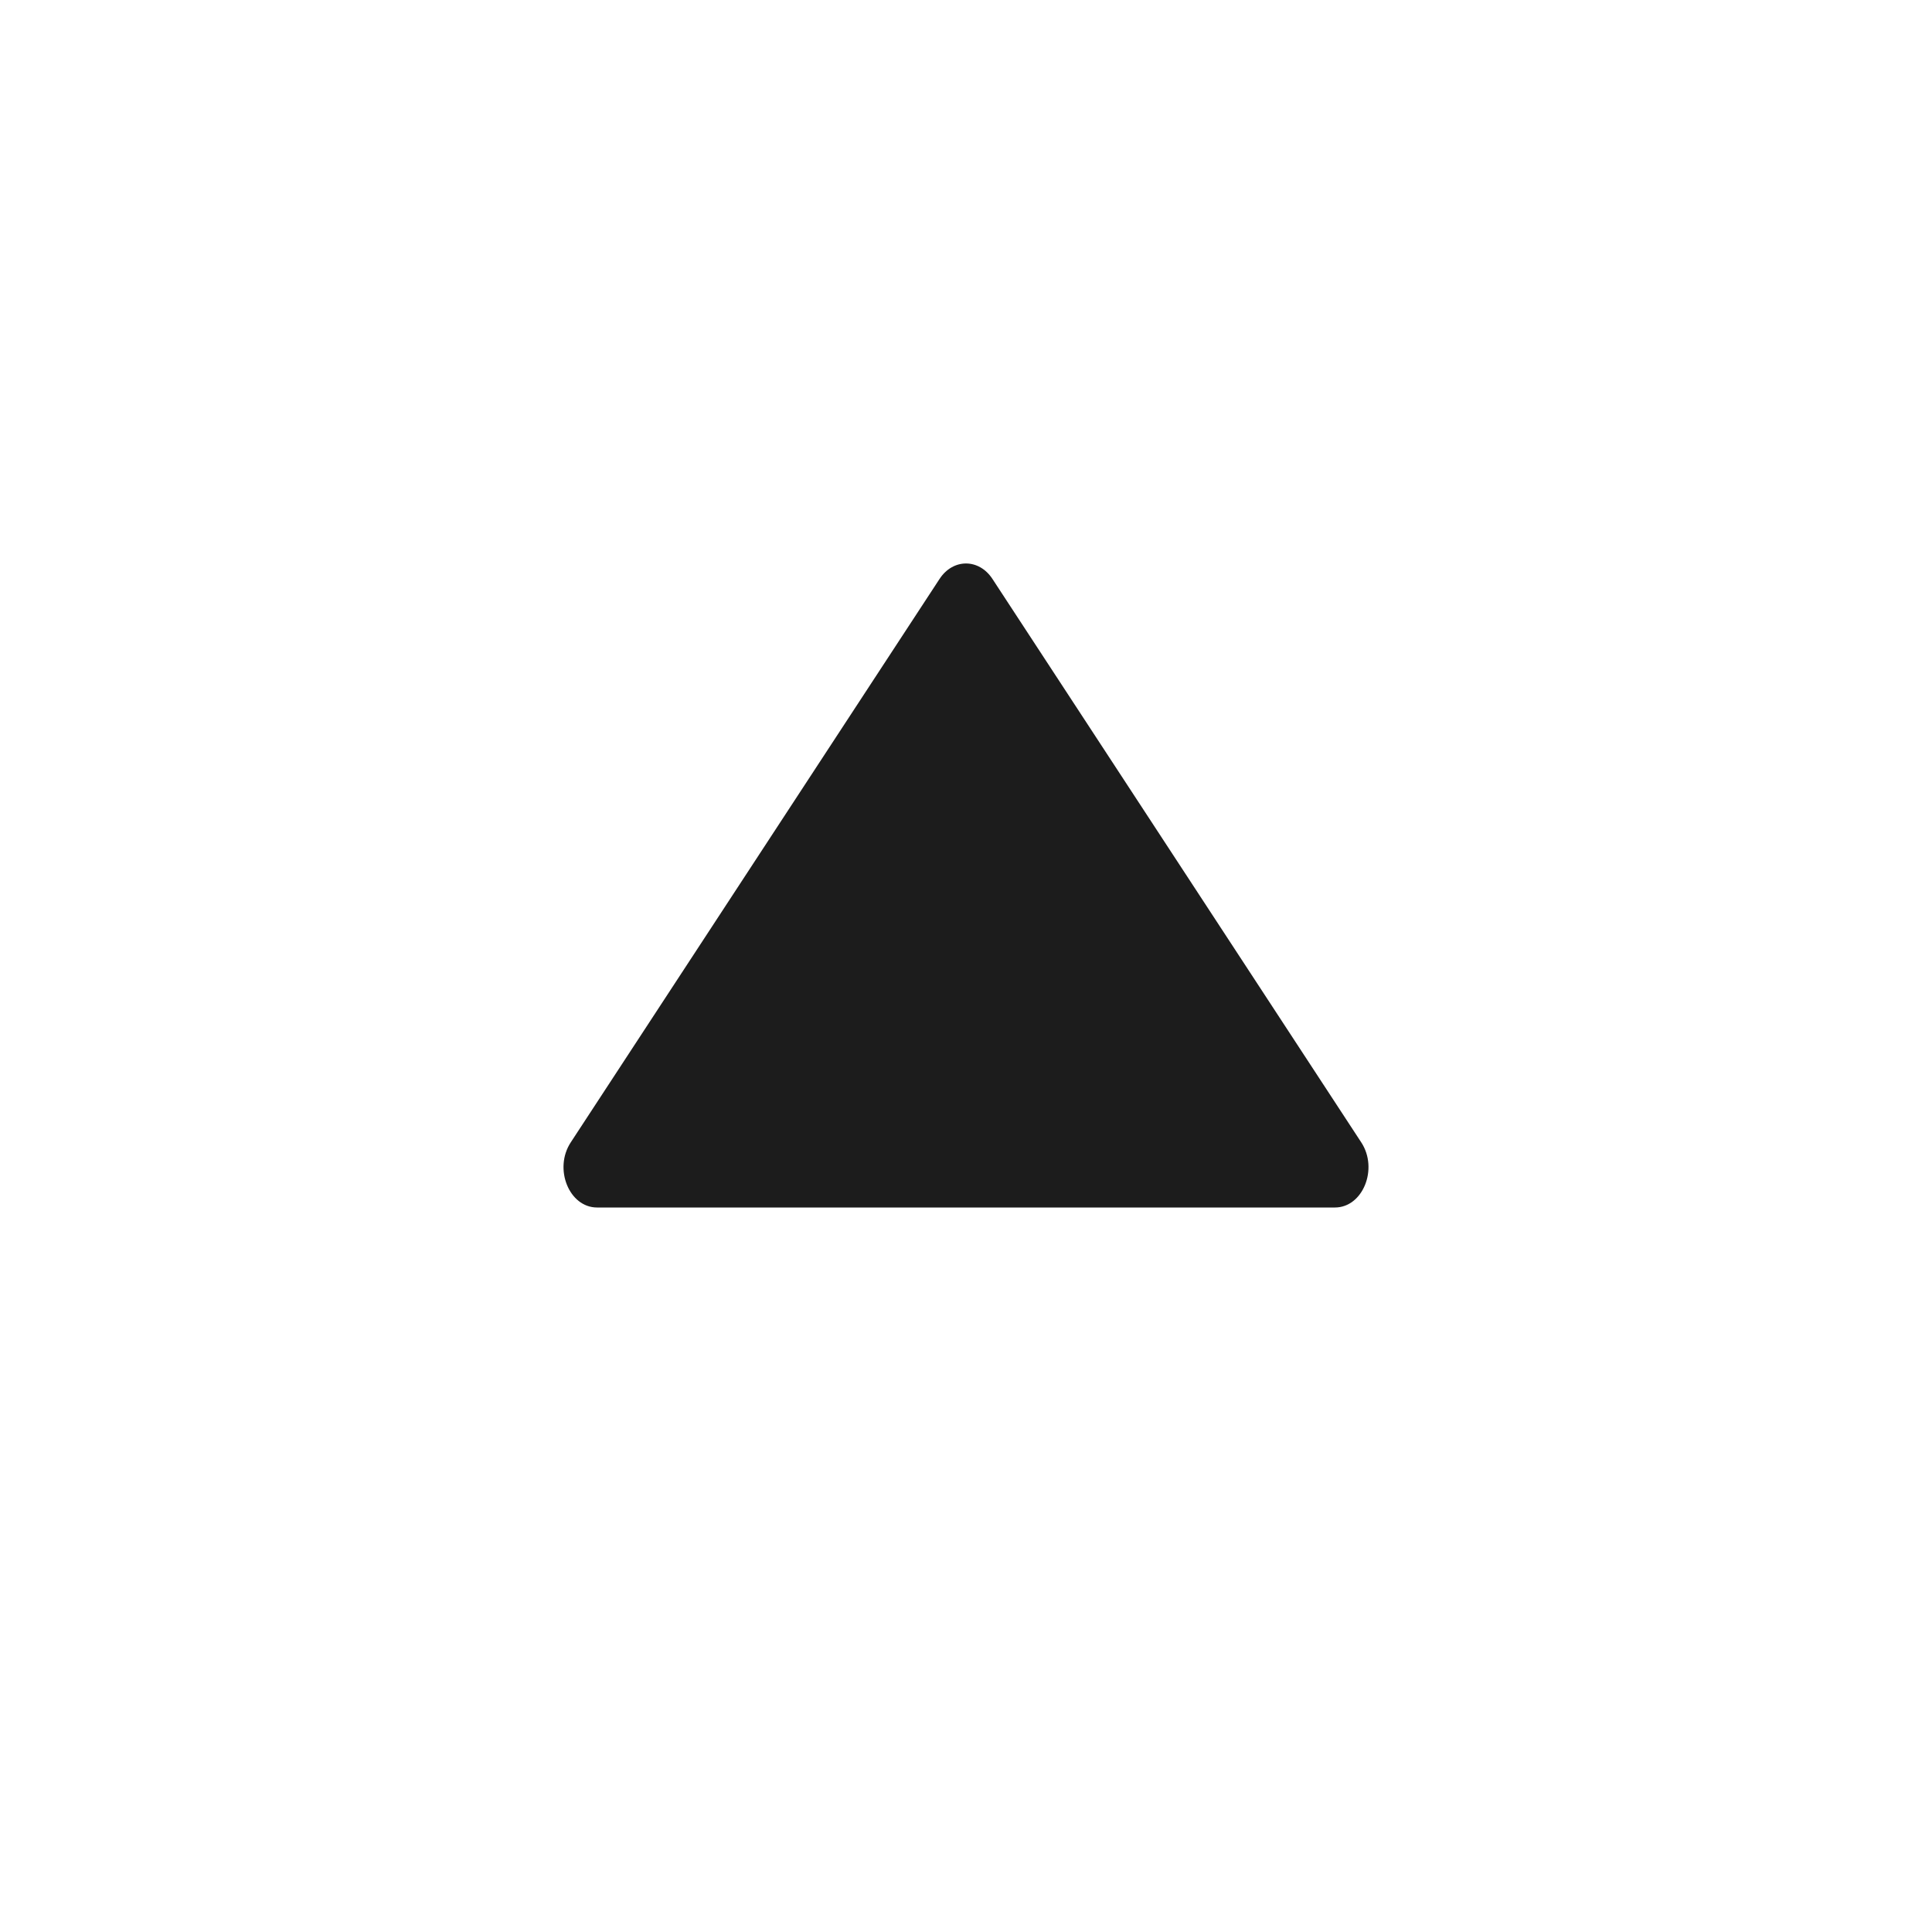
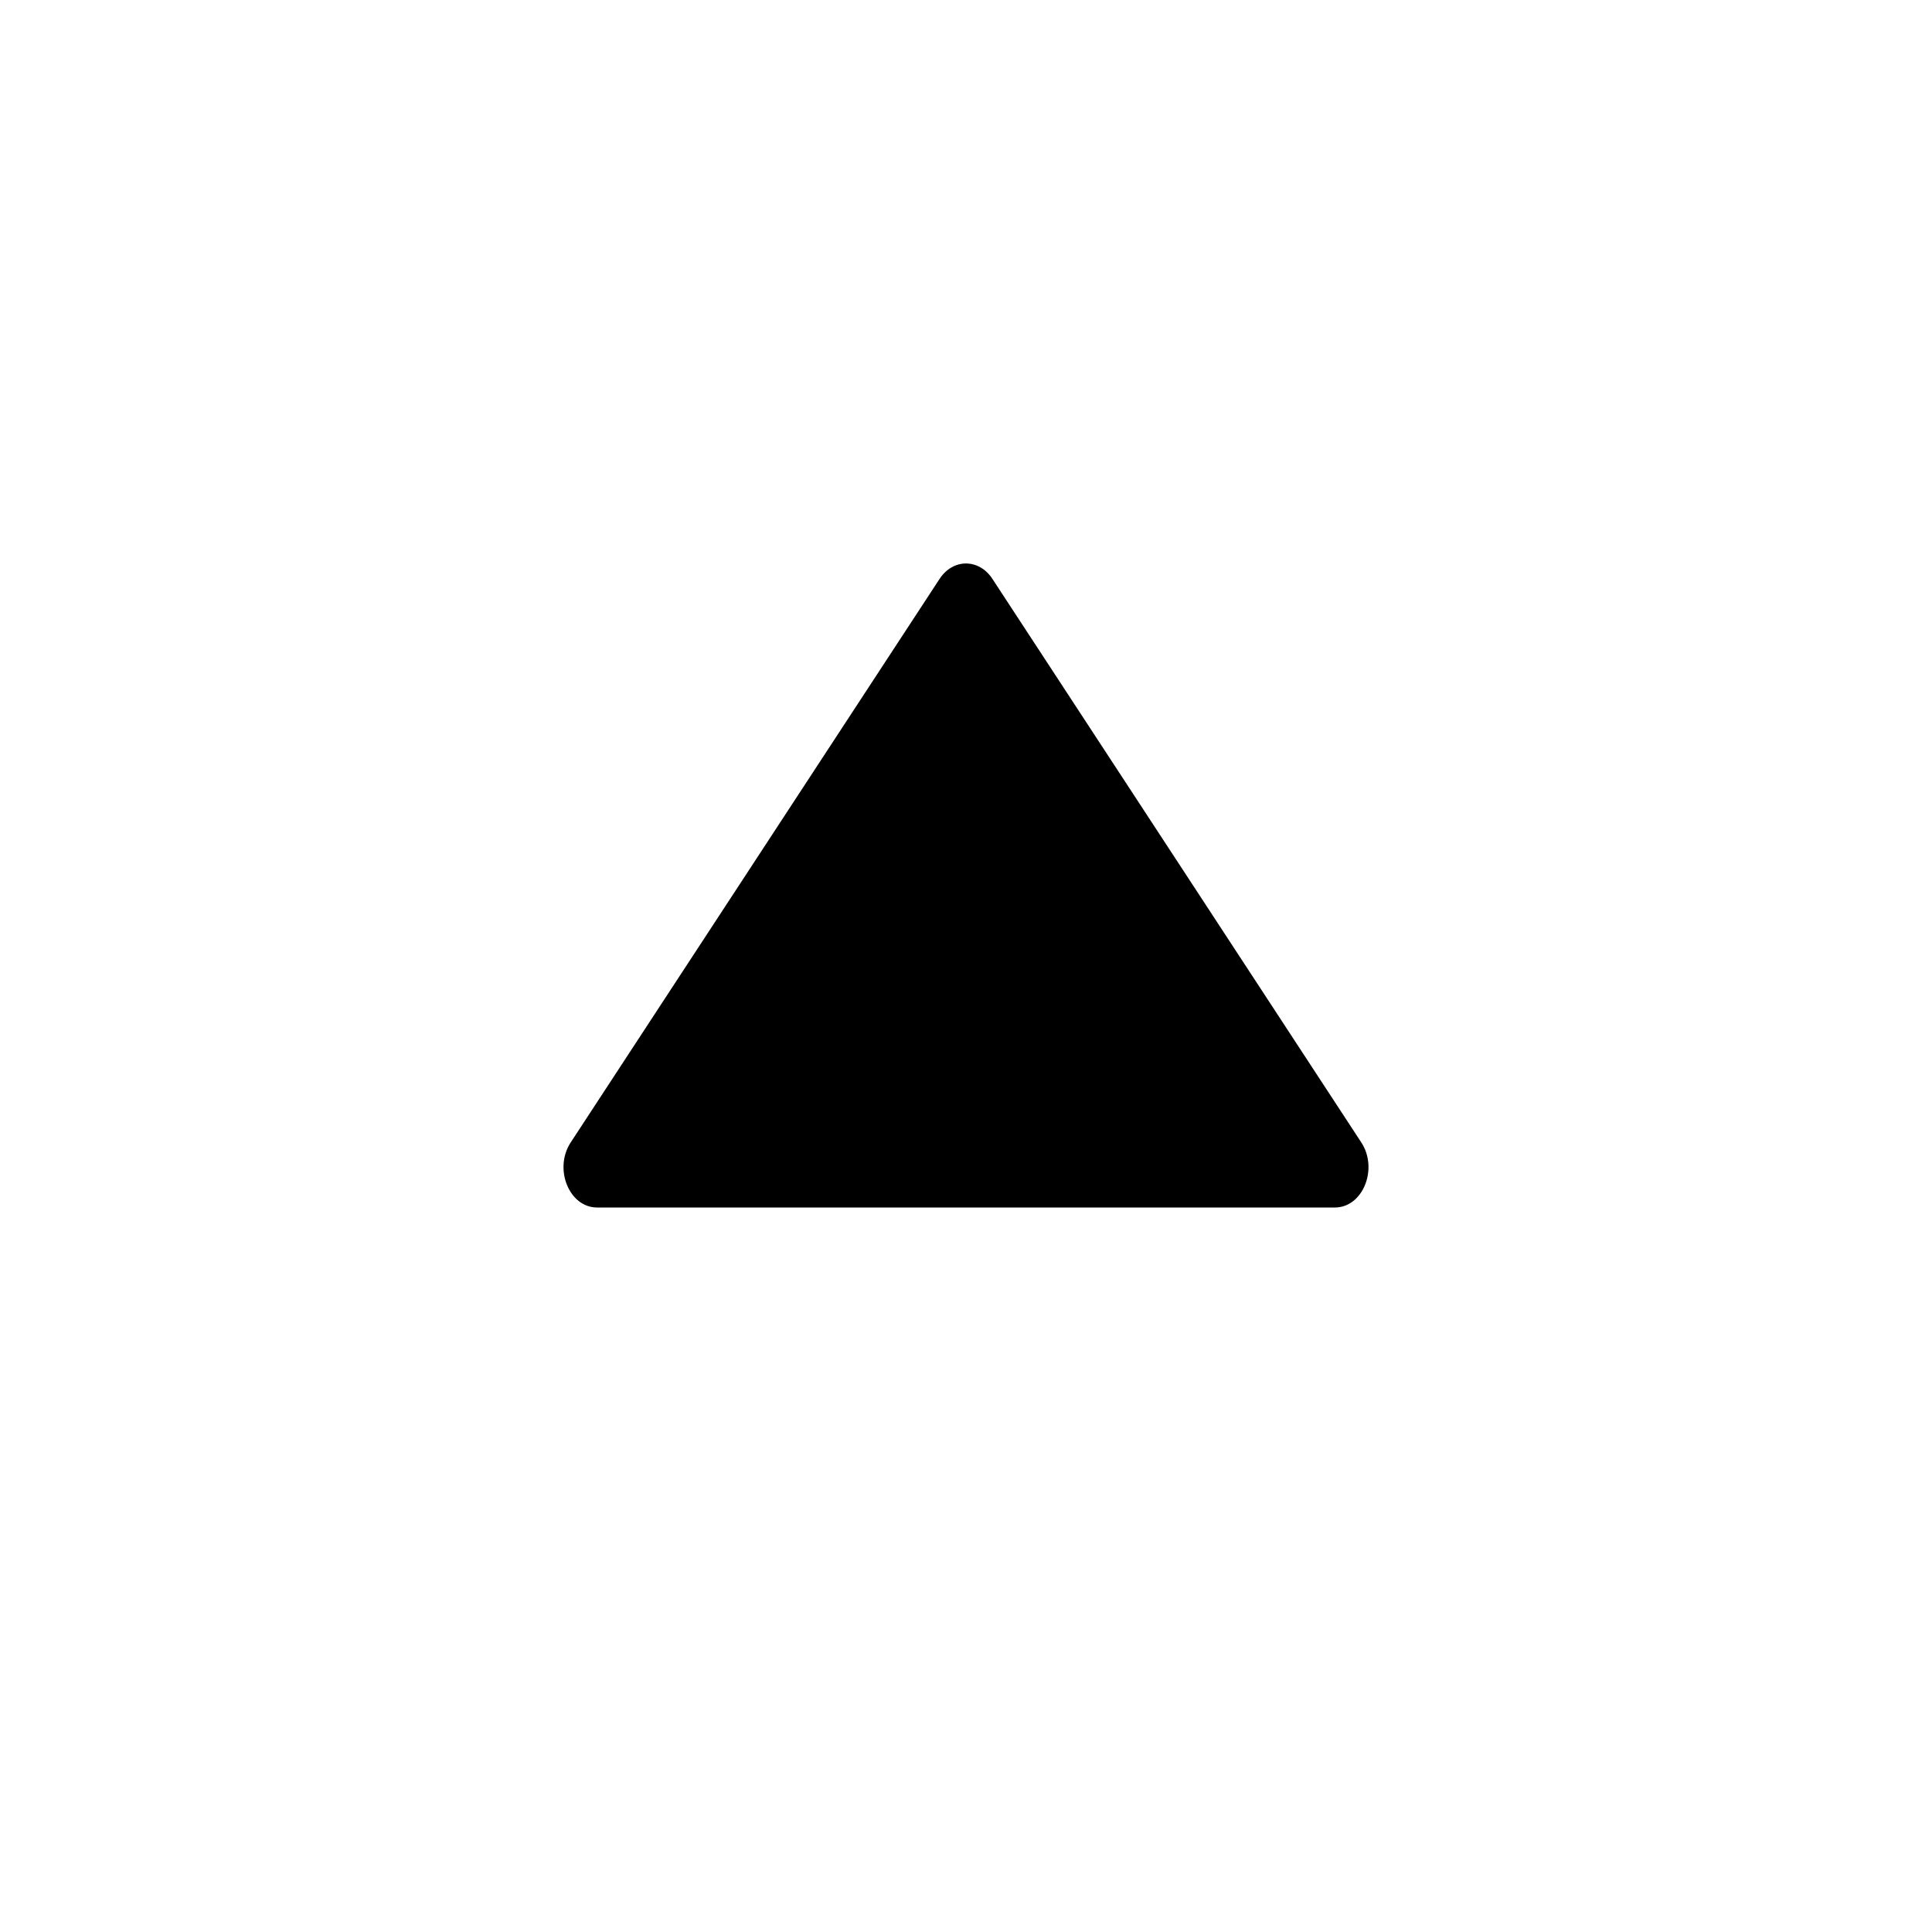
<svg xmlns="http://www.w3.org/2000/svg" width="24" height="24" viewBox="0 0 24 24" fill="none">
-   <path d="M12.328 7.191C12.161 6.936 11.839 6.936 11.672 7.191L7.09 14.191C6.875 14.519 7.07 15 7.417 15L16.583 15C16.93 15 17.125 14.519 16.91 14.191L12.328 7.191Z" fill="#1C1C1C" />
+   <path d="M12.328 7.191C12.161 6.936 11.839 6.936 11.672 7.191L7.09 14.191C6.875 14.519 7.07 15 7.417 15L16.583 15C16.93 15 17.125 14.519 16.91 14.191L12.328 7.191Z" fill="currentColor" />
</svg>
